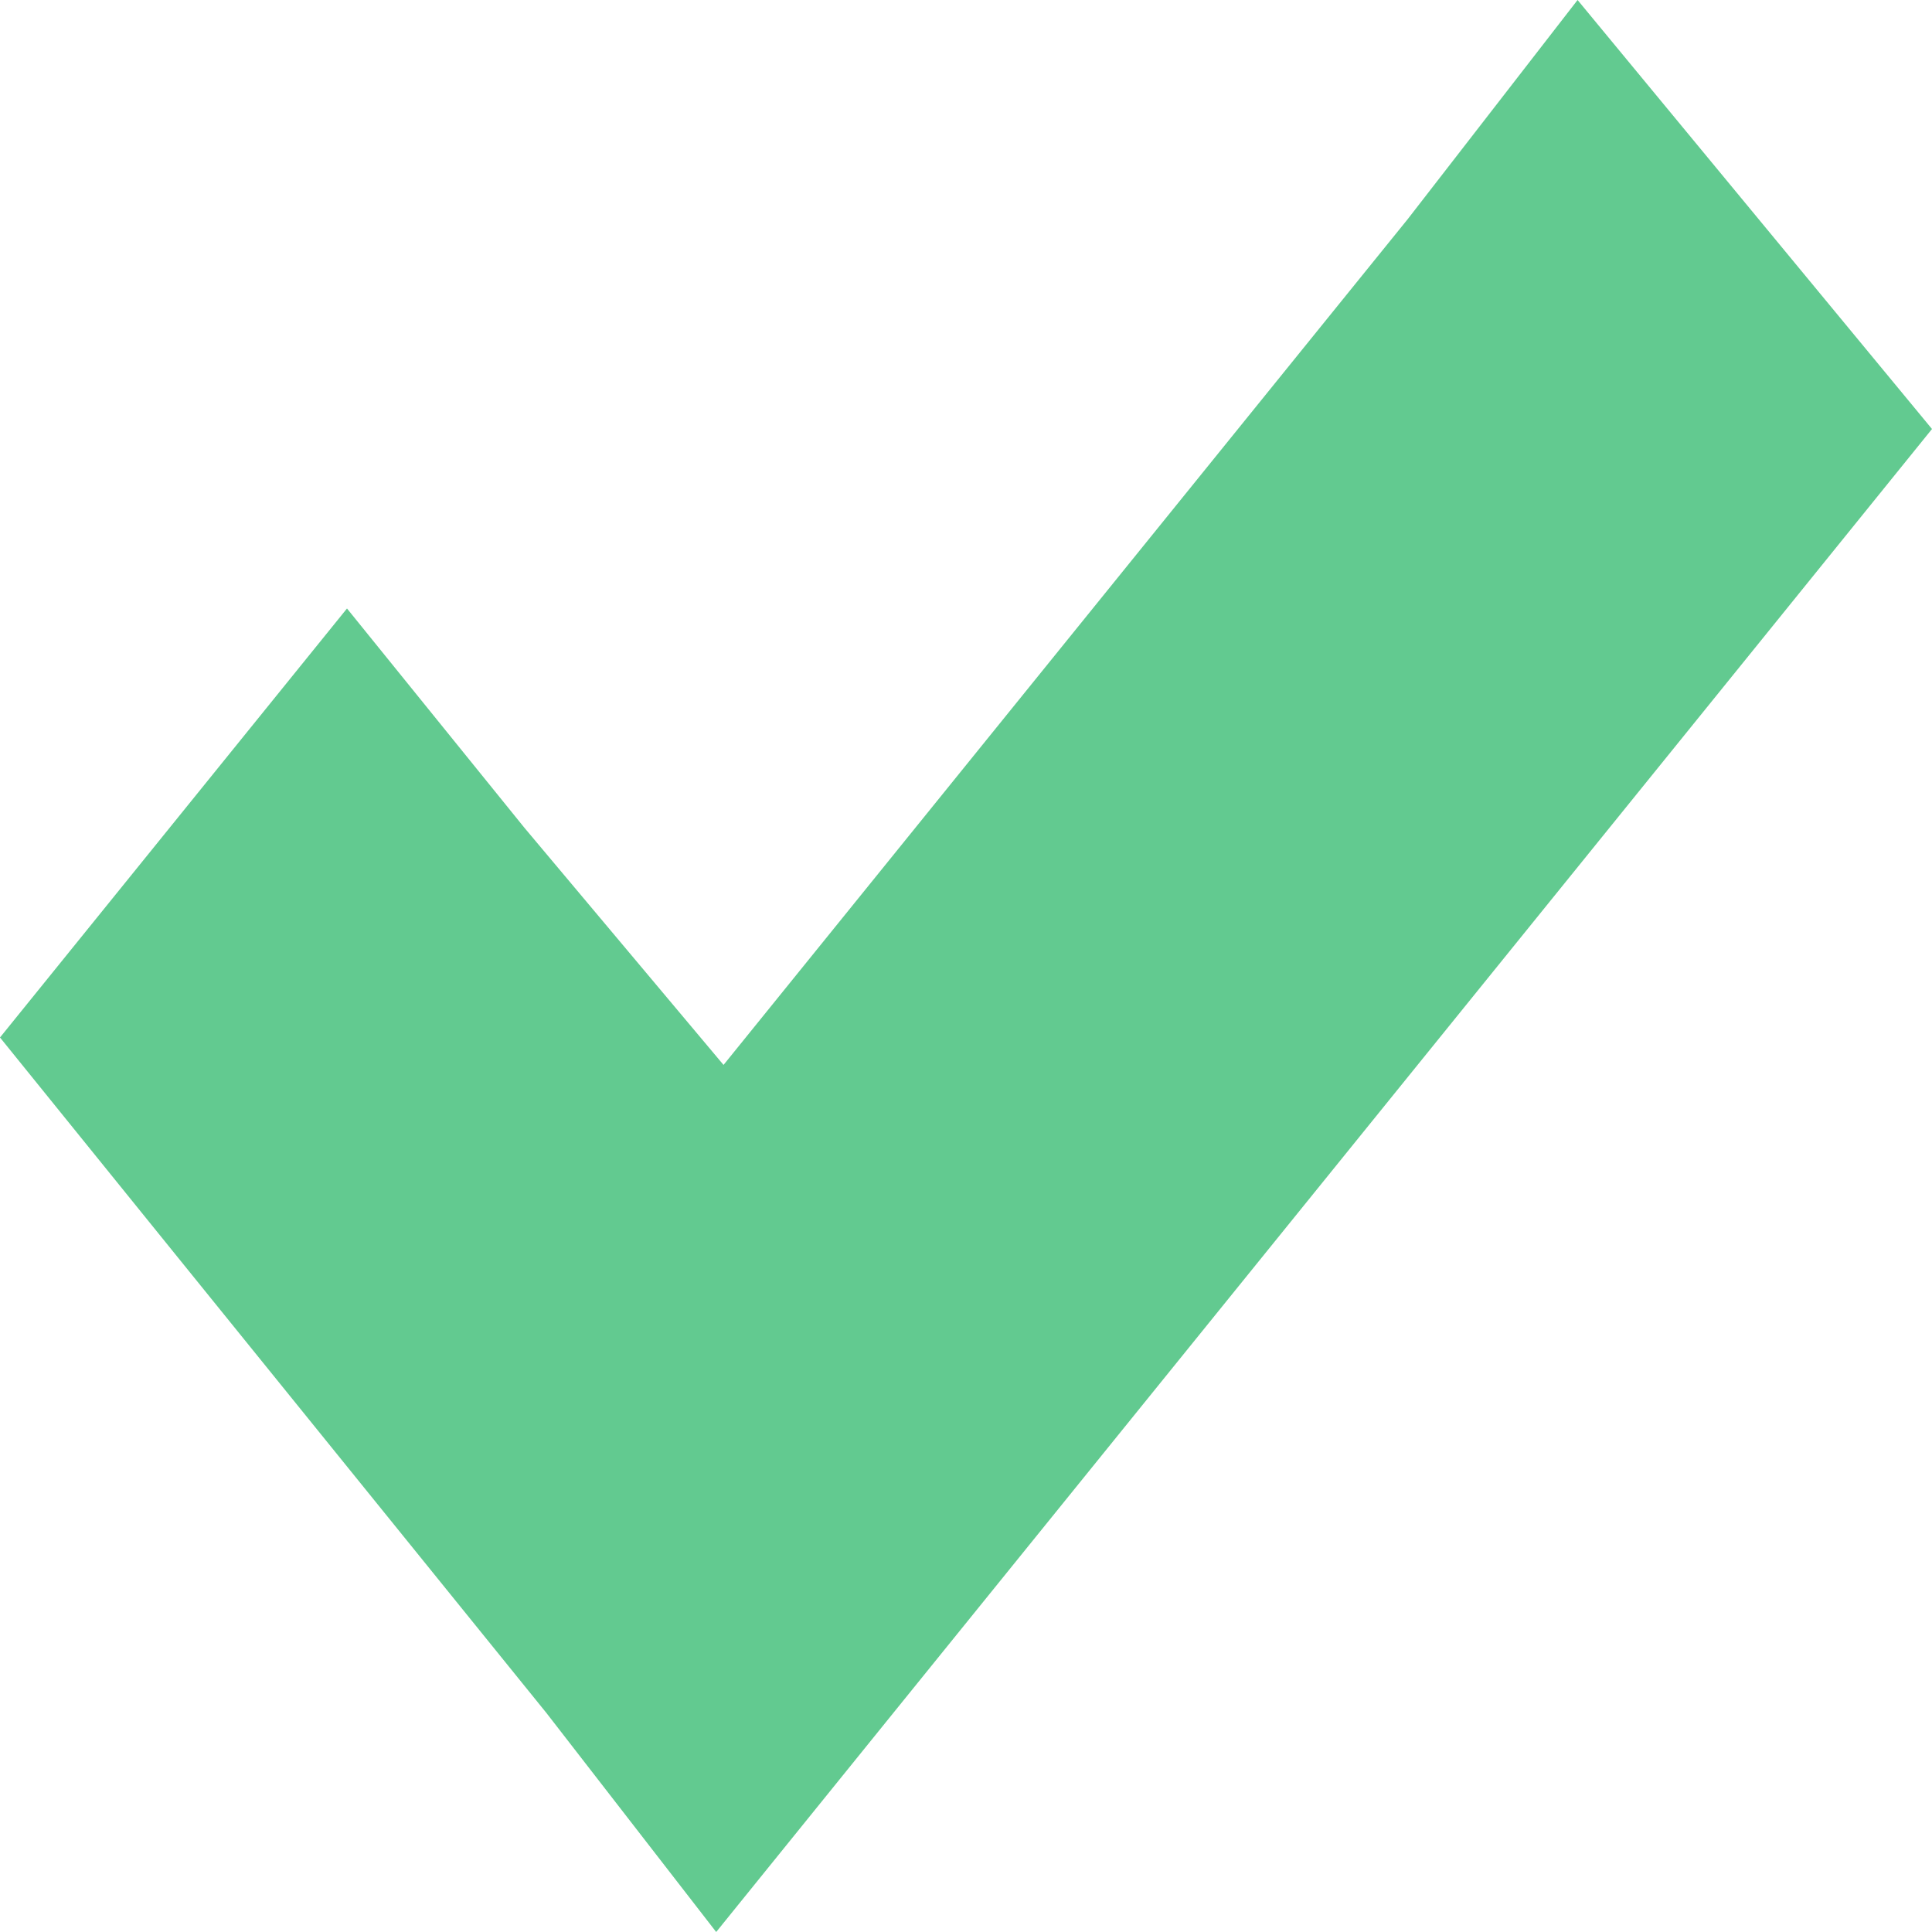
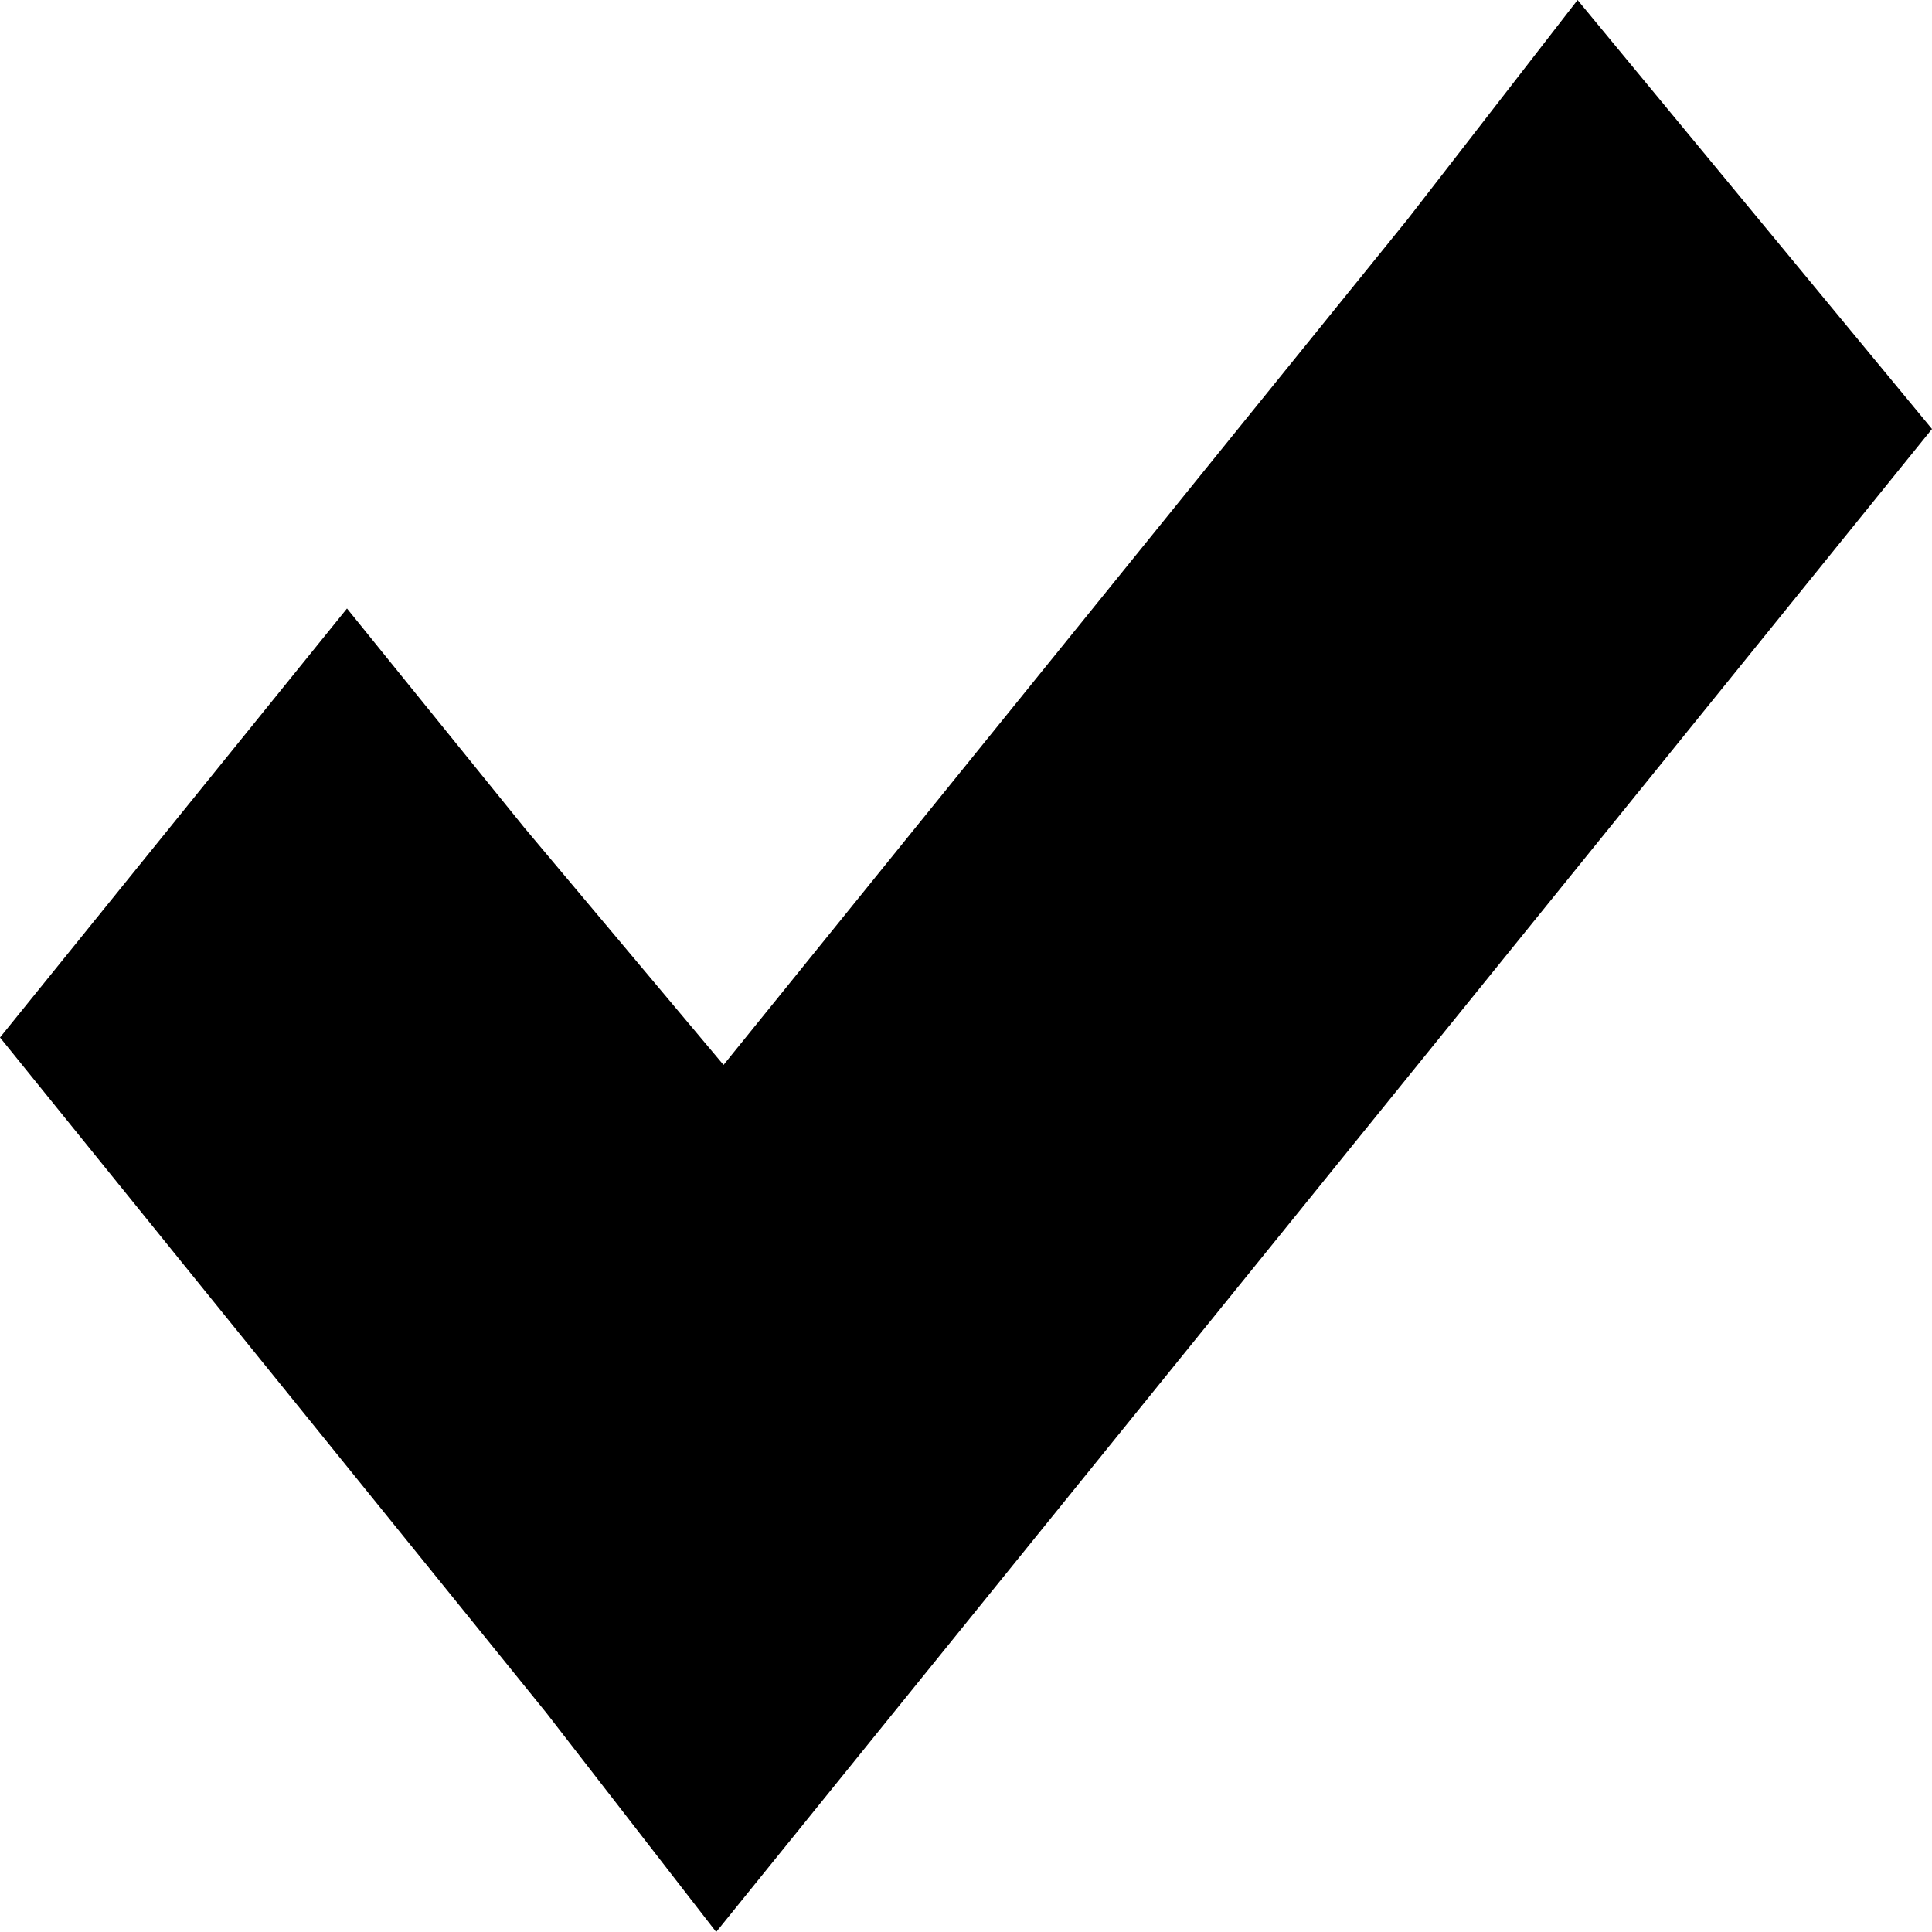
<svg xmlns="http://www.w3.org/2000/svg" width="20" height="20" viewBox="0 0 20 20" fill="inherit">
-   <path d="M16.331 0L14.573 2.268L7.49 11.024L5.427 8.567L3.592 6.299L0 10.74L1.834 13.008L5.656 17.732L7.414 20L9.248 17.732L18.166 6.709L20 4.441L16.331 0Z" fill="#62CA90" />
+   <path d="M16.331 0L14.573 2.268L7.49 11.024L5.427 8.567L3.592 6.299L0 10.74L1.834 13.008L5.656 17.732L7.414 20L9.248 17.732L18.166 6.709L20 4.441L16.331 0Z" fill="inherit" />
</svg>
